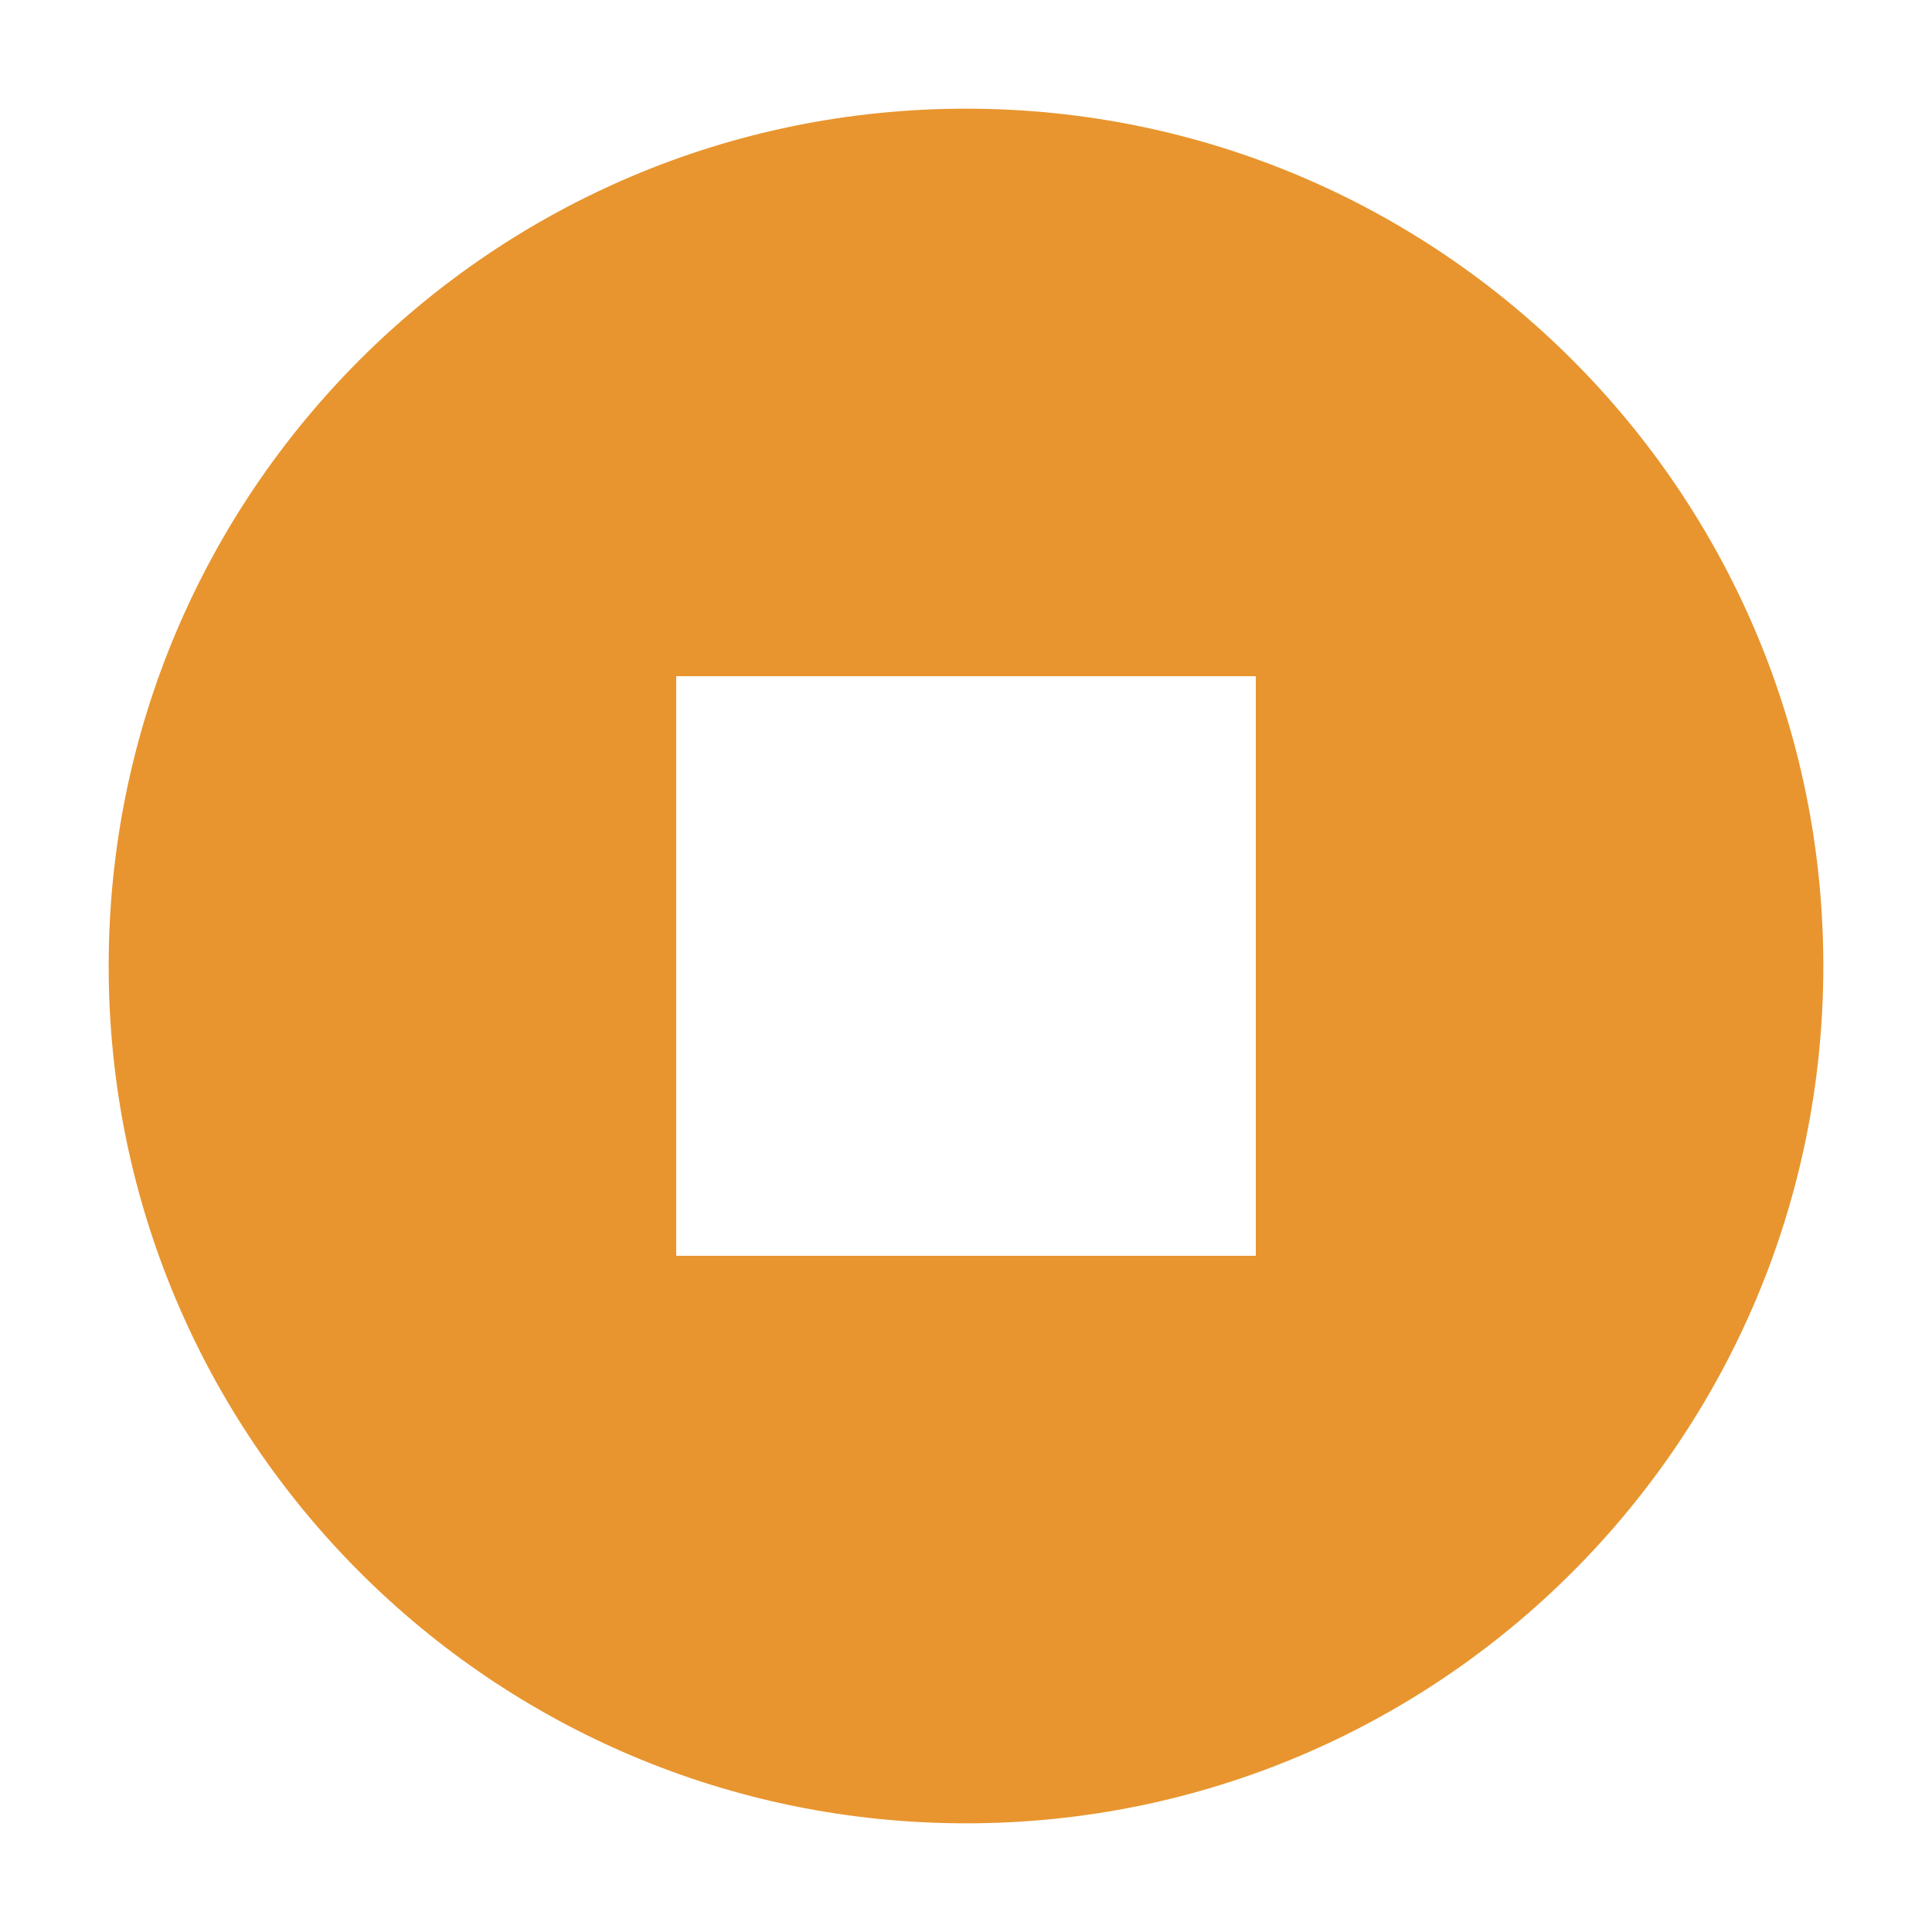
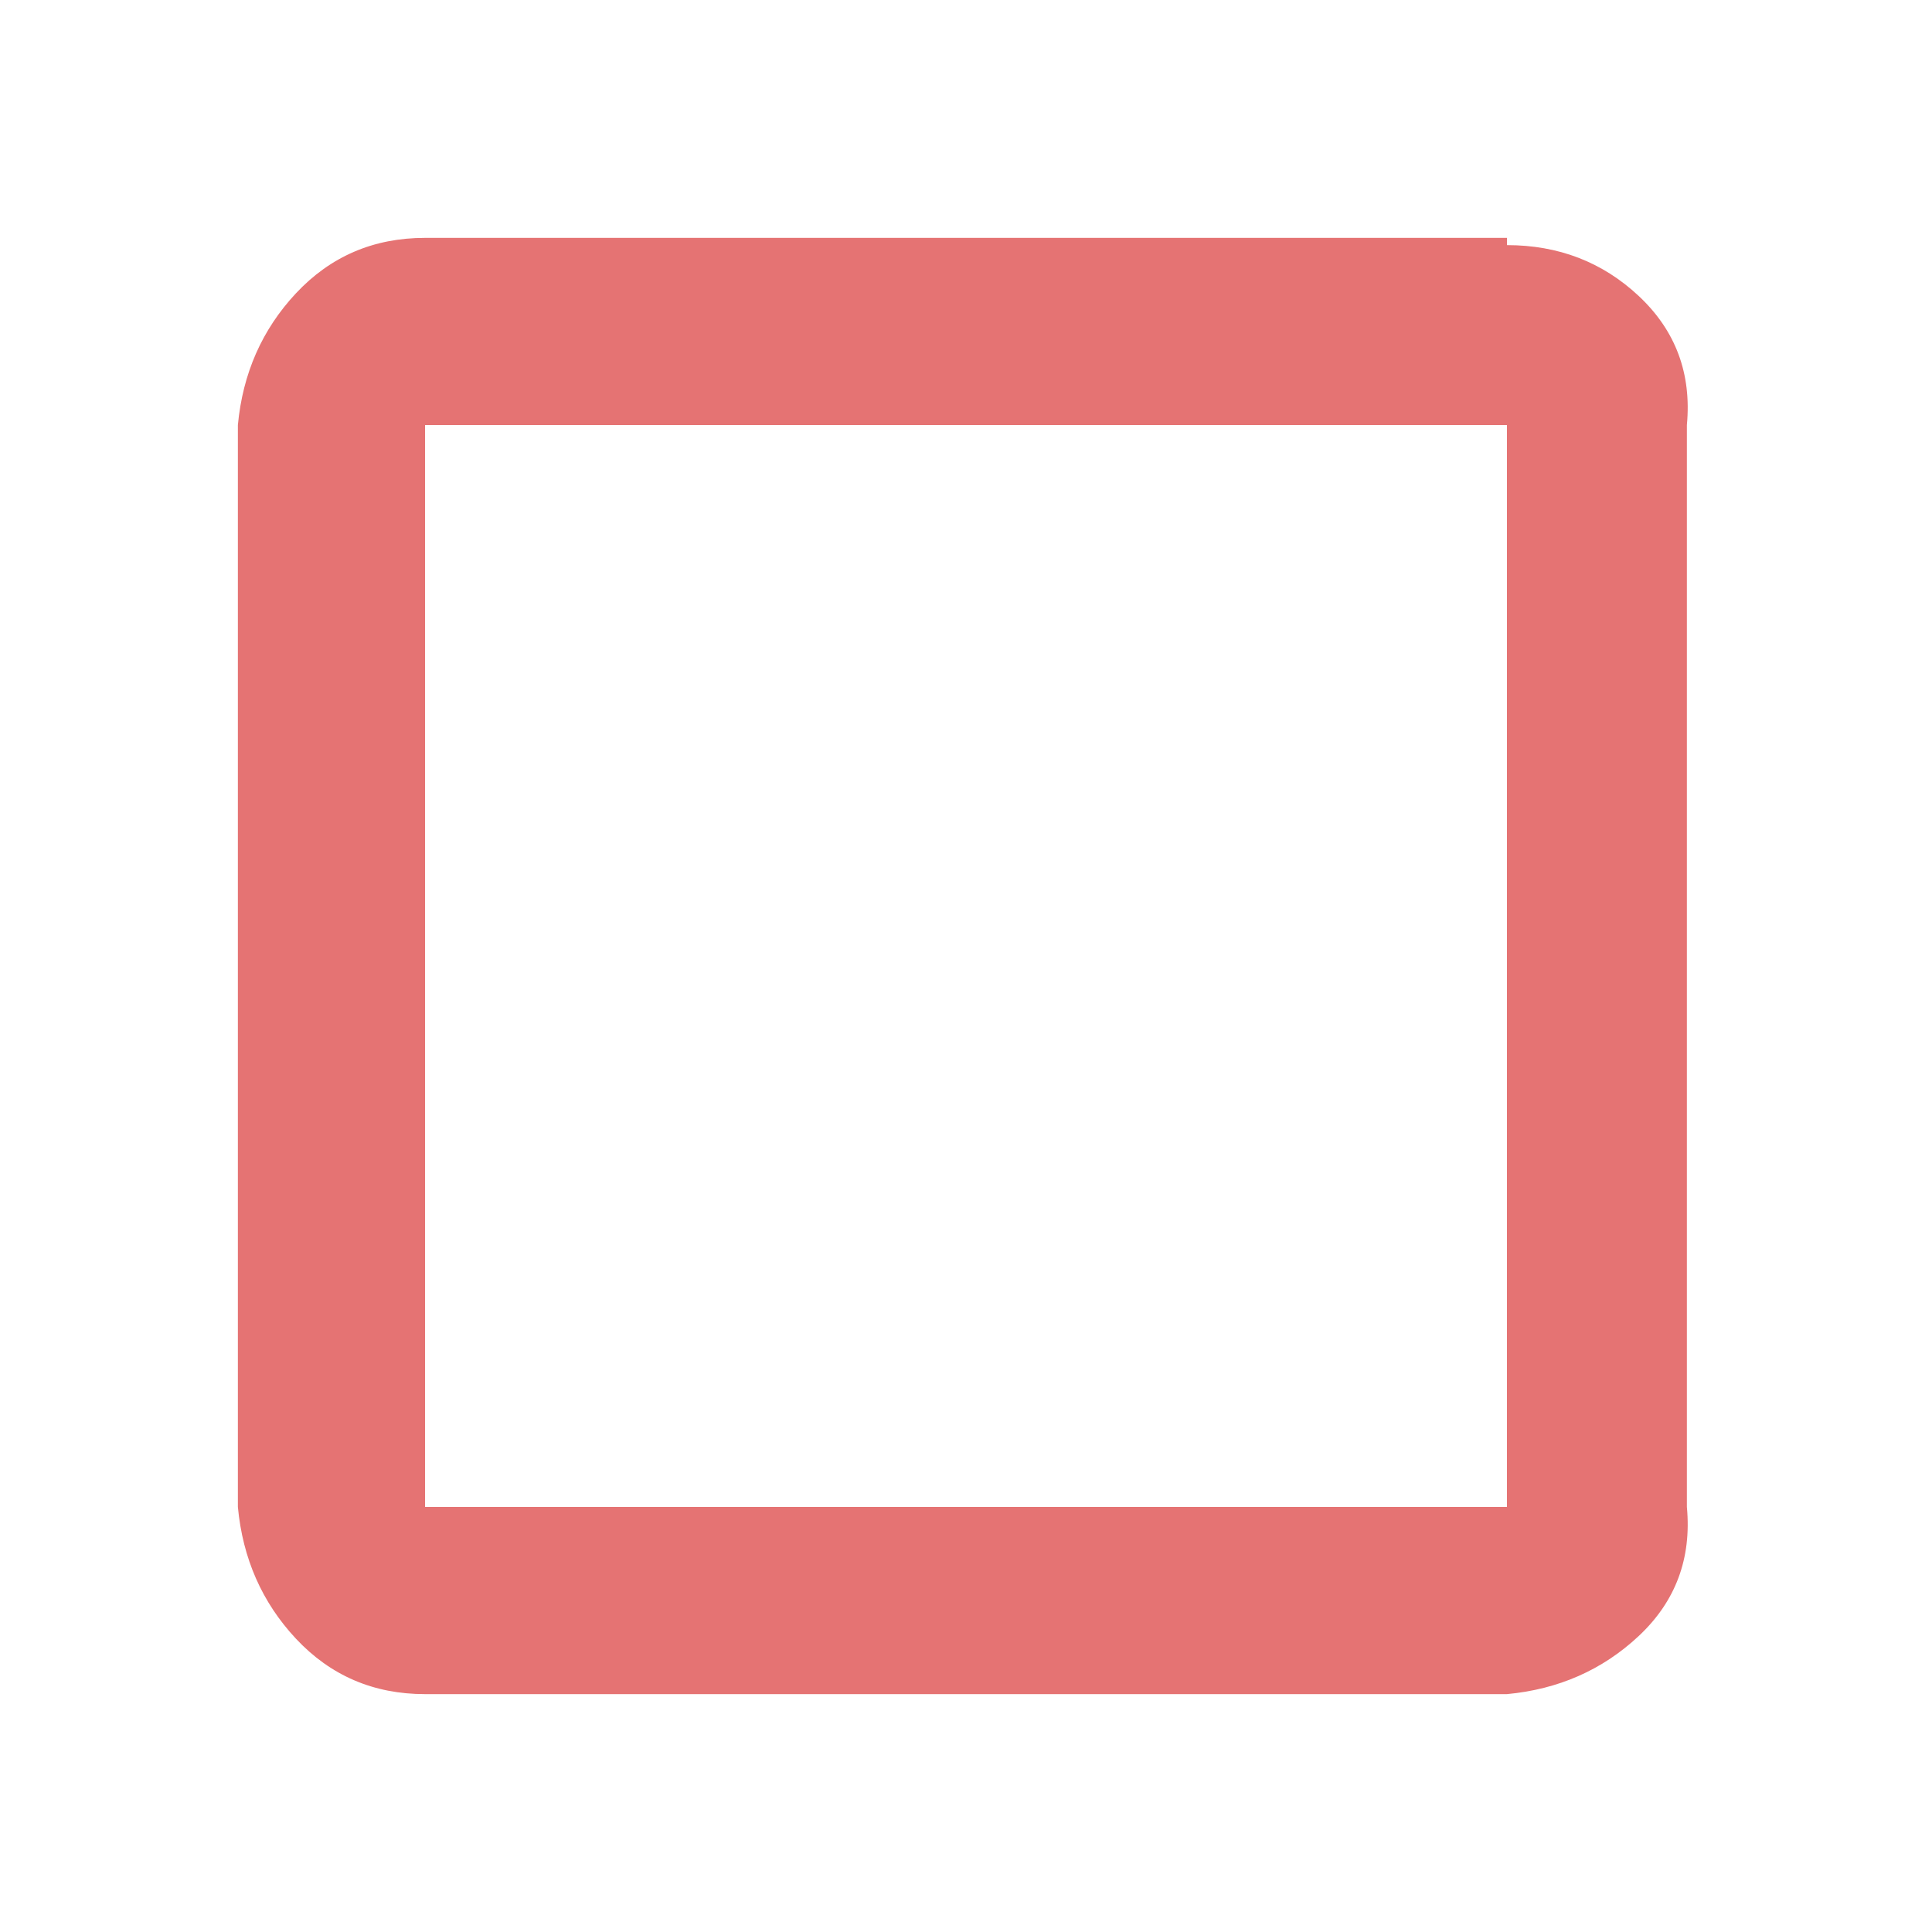
<svg xmlns="http://www.w3.org/2000/svg" width="16" height="16" viewBox="0 0 16 16">
-   <path fill="#E8952F" fill-rule="evenodd" d="M8 0.9a7.1 7.1 0 1 0 0 14.2A7.1 7.1 0 0 0 8 0.9zM5.6 5.6h4.8v4.8h-4.8z" />
+   <path fill="#E57373" fill-rule="evenodd" d="M12.48 3.52V12.48H3.52V3.52ZM12.48 1.97H3.52Q2.88 1.97 2.45 2.43Q2.03 2.88 1.97 3.52V12.48Q2.03 13.12 2.45 13.57Q2.88 14.03 3.52 14.03H12.48Q13.12 13.97 13.57 13.55Q14.03 13.12 13.97 12.48V3.52Q14.03 2.88 13.57 2.45Q13.12 2.03 12.48 2.03Z" />
</svg>
